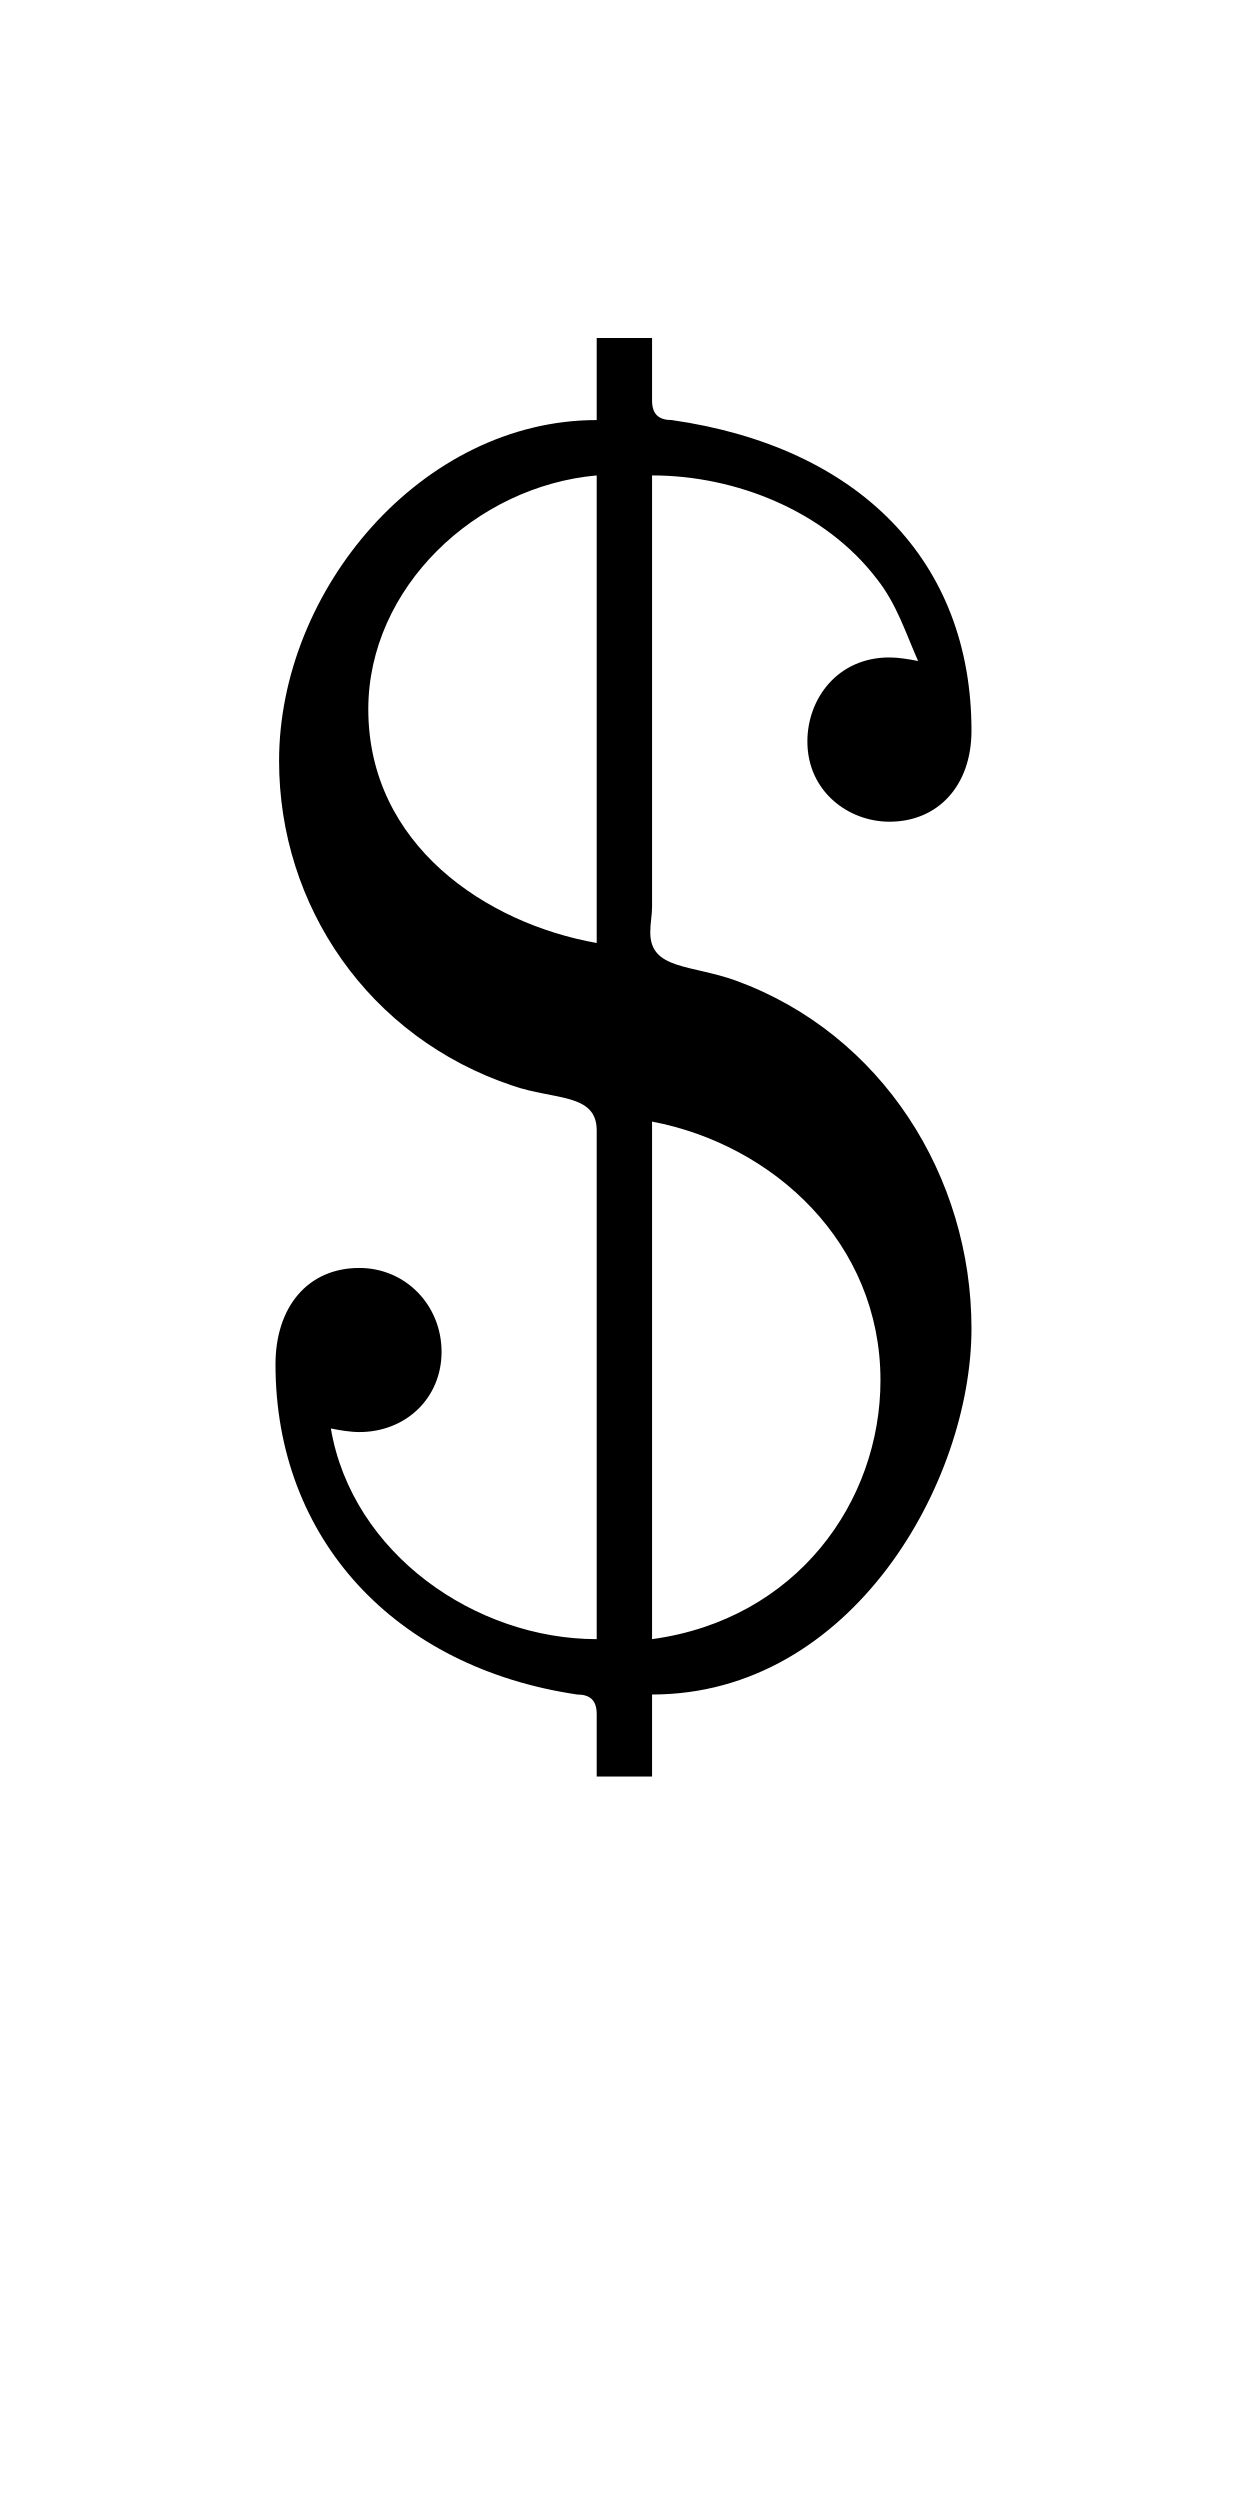
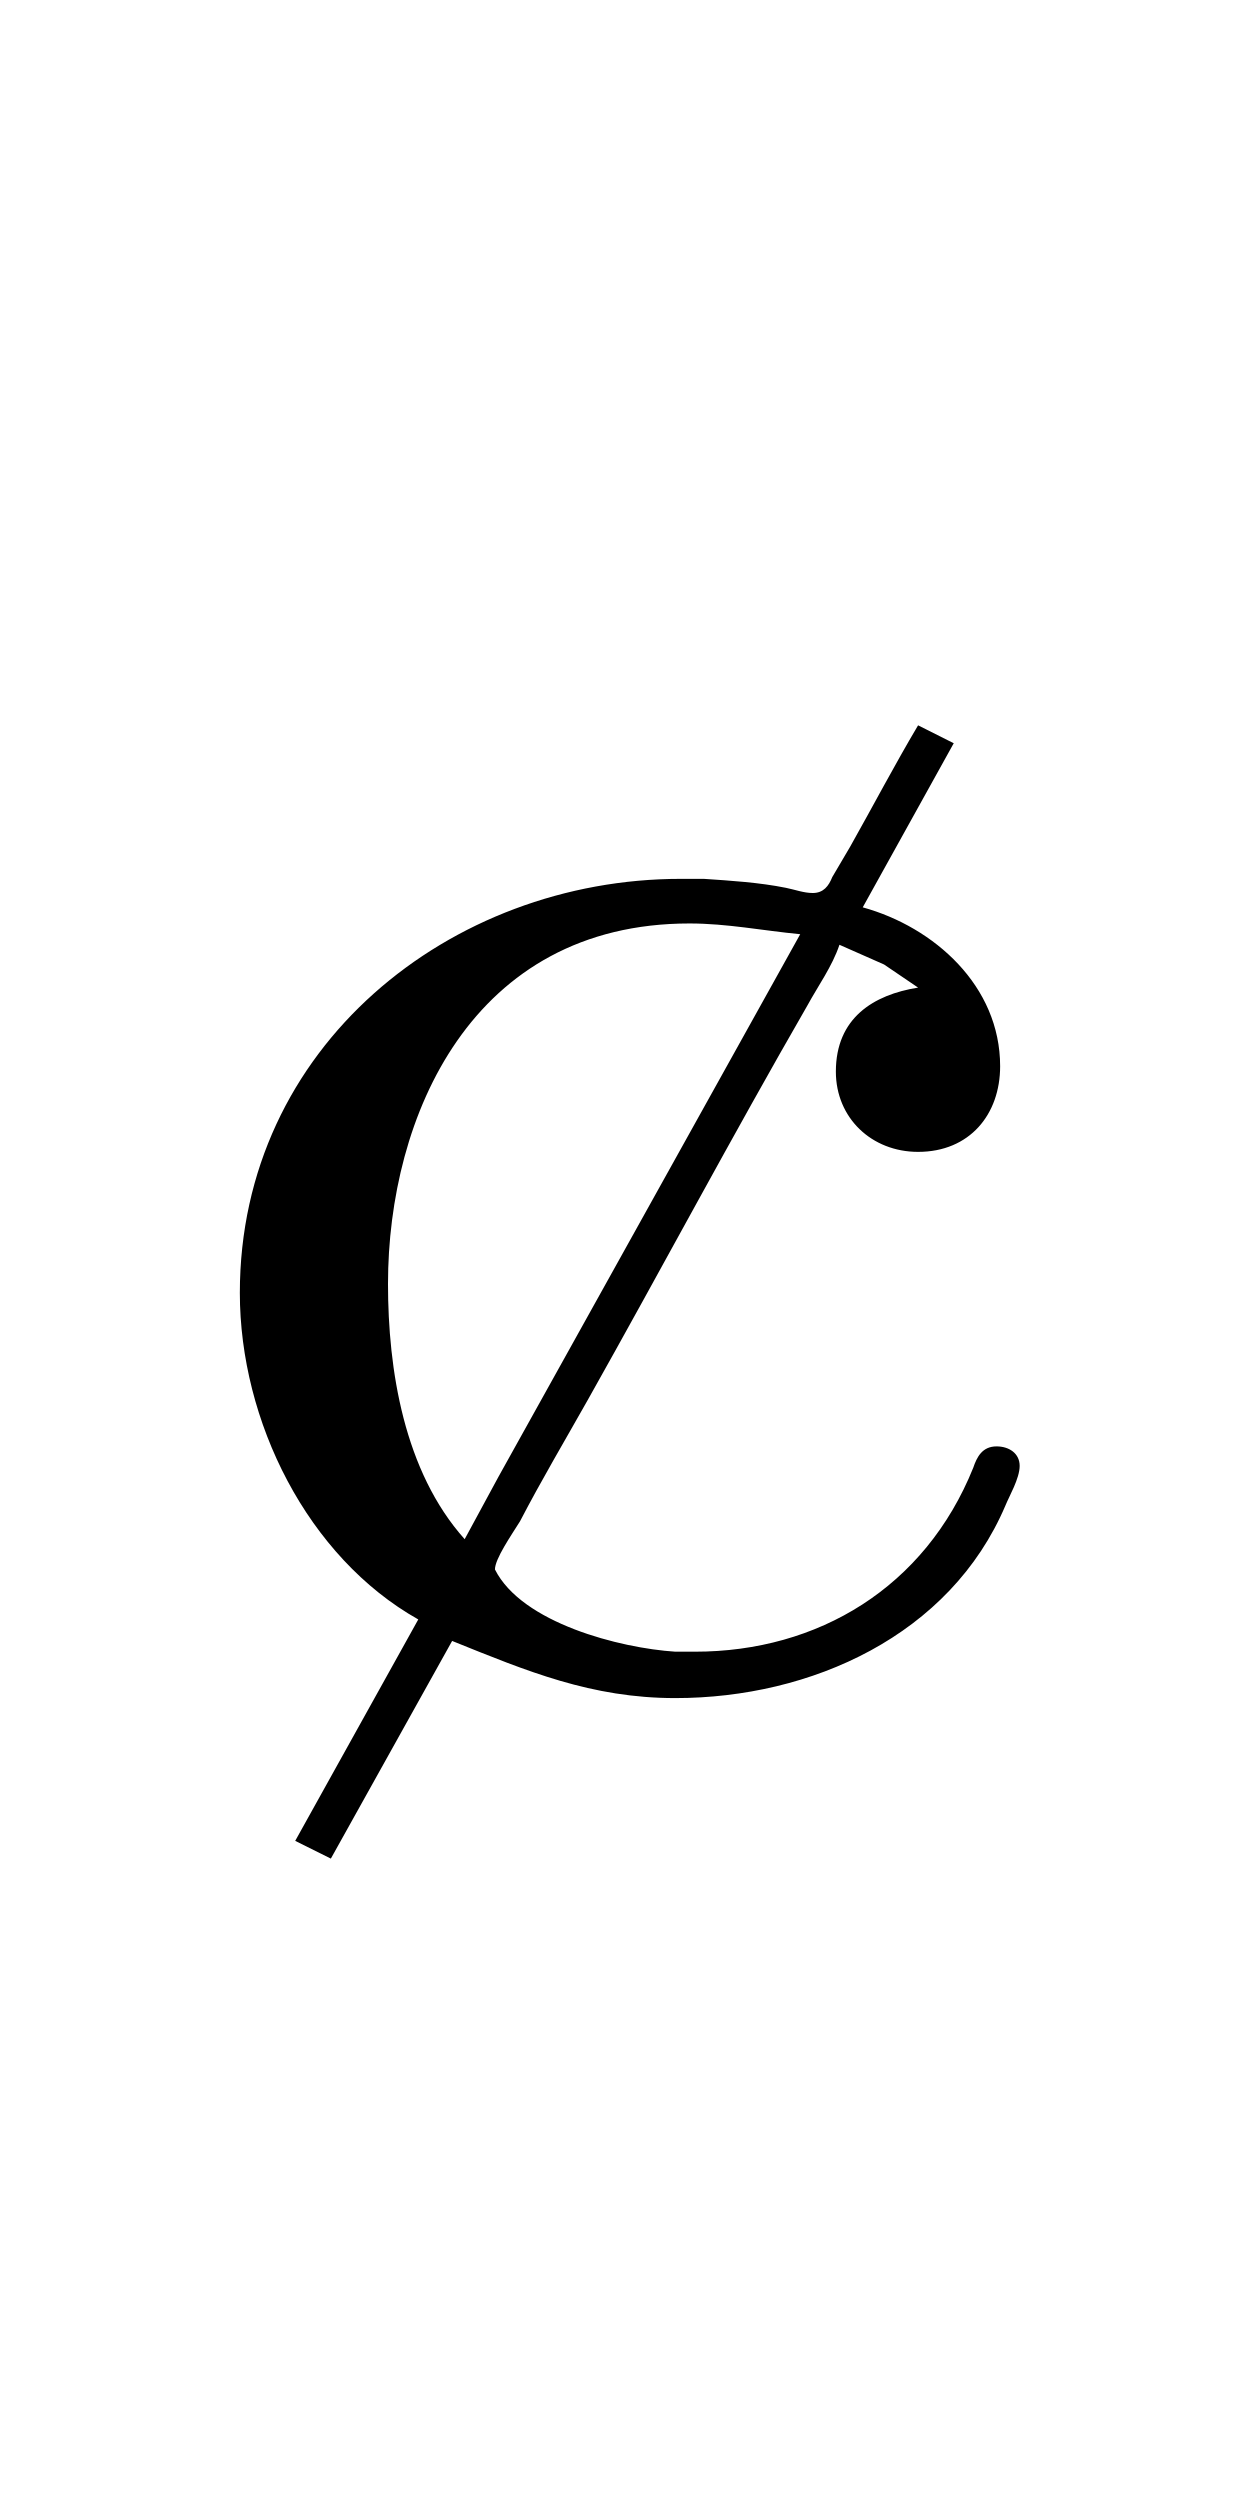
<svg xmlns="http://www.w3.org/2000/svg" xmlns:xlink="http://www.w3.org/1999/xlink" version="1.1" viewBox="-165.1 -165.1 16.006 32">
  <defs>
-     <path id="g0-36" d="M2.331-7.482V-7.024C1.355-7.024 .558-6.077 .558-5.121C.558-4.314 1.056-3.577 1.863-3.308C2.092-3.228 2.331-3.268 2.331-3.059V-.219C1.654-.219 .966-.697 .847-1.395C.897-1.385 .956-1.375 1.006-1.375C1.265-1.375 1.465-1.564 1.465-1.823S1.265-2.291 1.006-2.291C.717-2.291 .538-2.072 .538-1.753C.538-.777 1.205-.06 2.222 .09C2.291 .09 2.331 .12 2.331 .199V.548H2.64V.09C3.756 .09 4.423-1.096 4.423-1.953C4.423-2.8 3.925-3.597 3.108-3.895C2.859-3.985 2.63-3.955 2.63-4.164C2.63-4.214 2.64-4.264 2.64-4.304V-6.715C3.108-6.715 3.606-6.516 3.895-6.137C4.005-5.998 4.055-5.838 4.125-5.679C4.075-5.689 4.015-5.699 3.965-5.699C3.676-5.699 3.507-5.469 3.507-5.23C3.507-4.951 3.736-4.782 3.965-4.782C4.234-4.782 4.423-4.981 4.423-5.29C4.423-6.237 3.796-6.874 2.75-7.024C2.68-7.024 2.64-7.054 2.64-7.133V-7.482H2.331ZM2.64-.219V-3.108C3.318-2.979 3.915-2.431 3.915-1.664C3.915-.986 3.447-.329 2.64-.219ZM2.331-6.715V-4.105C1.714-4.214 1.056-4.653 1.056-5.41C1.056-6.087 1.654-6.655 2.331-6.715Z" />
+     <path id="g0-139" d="M4.125-5.32C3.995-5.101 3.875-4.872 3.746-4.643L3.646-4.473C3.626-4.423 3.597-4.384 3.537-4.384C3.487-4.384 3.437-4.403 3.387-4.413C3.238-4.443 3.078-4.453 2.929-4.463H2.8C1.514-4.463 .339-3.527 .339-2.152C.339-1.435 .717-.677 1.335-.329L.648 .907L.847 1.006L1.524-.209C1.943-.04 2.301 .11 2.77 .11C3.527 .11 4.304-.239 4.613-.966C4.633-1.016 4.692-1.116 4.692-1.186S4.633-1.295 4.563-1.295C4.483-1.295 4.453-1.235 4.433-1.176C4.164-.508 3.567-.149 2.879-.149H2.77C2.461-.169 1.913-.309 1.763-.608C1.763-.667 1.853-.797 1.903-.877C2.022-1.106 2.152-1.325 2.281-1.554C2.69-2.281 3.088-3.029 3.507-3.756C3.567-3.866 3.646-3.975 3.686-4.095L3.935-3.985L4.125-3.856C3.875-3.816 3.666-3.686 3.666-3.387C3.666-3.128 3.866-2.939 4.125-2.939C4.413-2.939 4.583-3.148 4.583-3.417C4.583-3.866 4.214-4.194 3.816-4.304L4.324-5.22L4.125-5.32ZM1.594-.777C1.255-1.156 1.166-1.724 1.166-2.202C1.166-3.138 1.634-4.214 2.849-4.214C3.059-4.214 3.258-4.174 3.467-4.154L1.783-1.126L1.594-.777Z" />
  </defs>
  <g id="page1" transform="scale(2.293061)">
-     <use x="-71" y="-62.631" xlink:href="#g0-36" />
+     <use x="-71" y="-62.631" xlink:href="#g0-139" />
  </g>
</svg>
